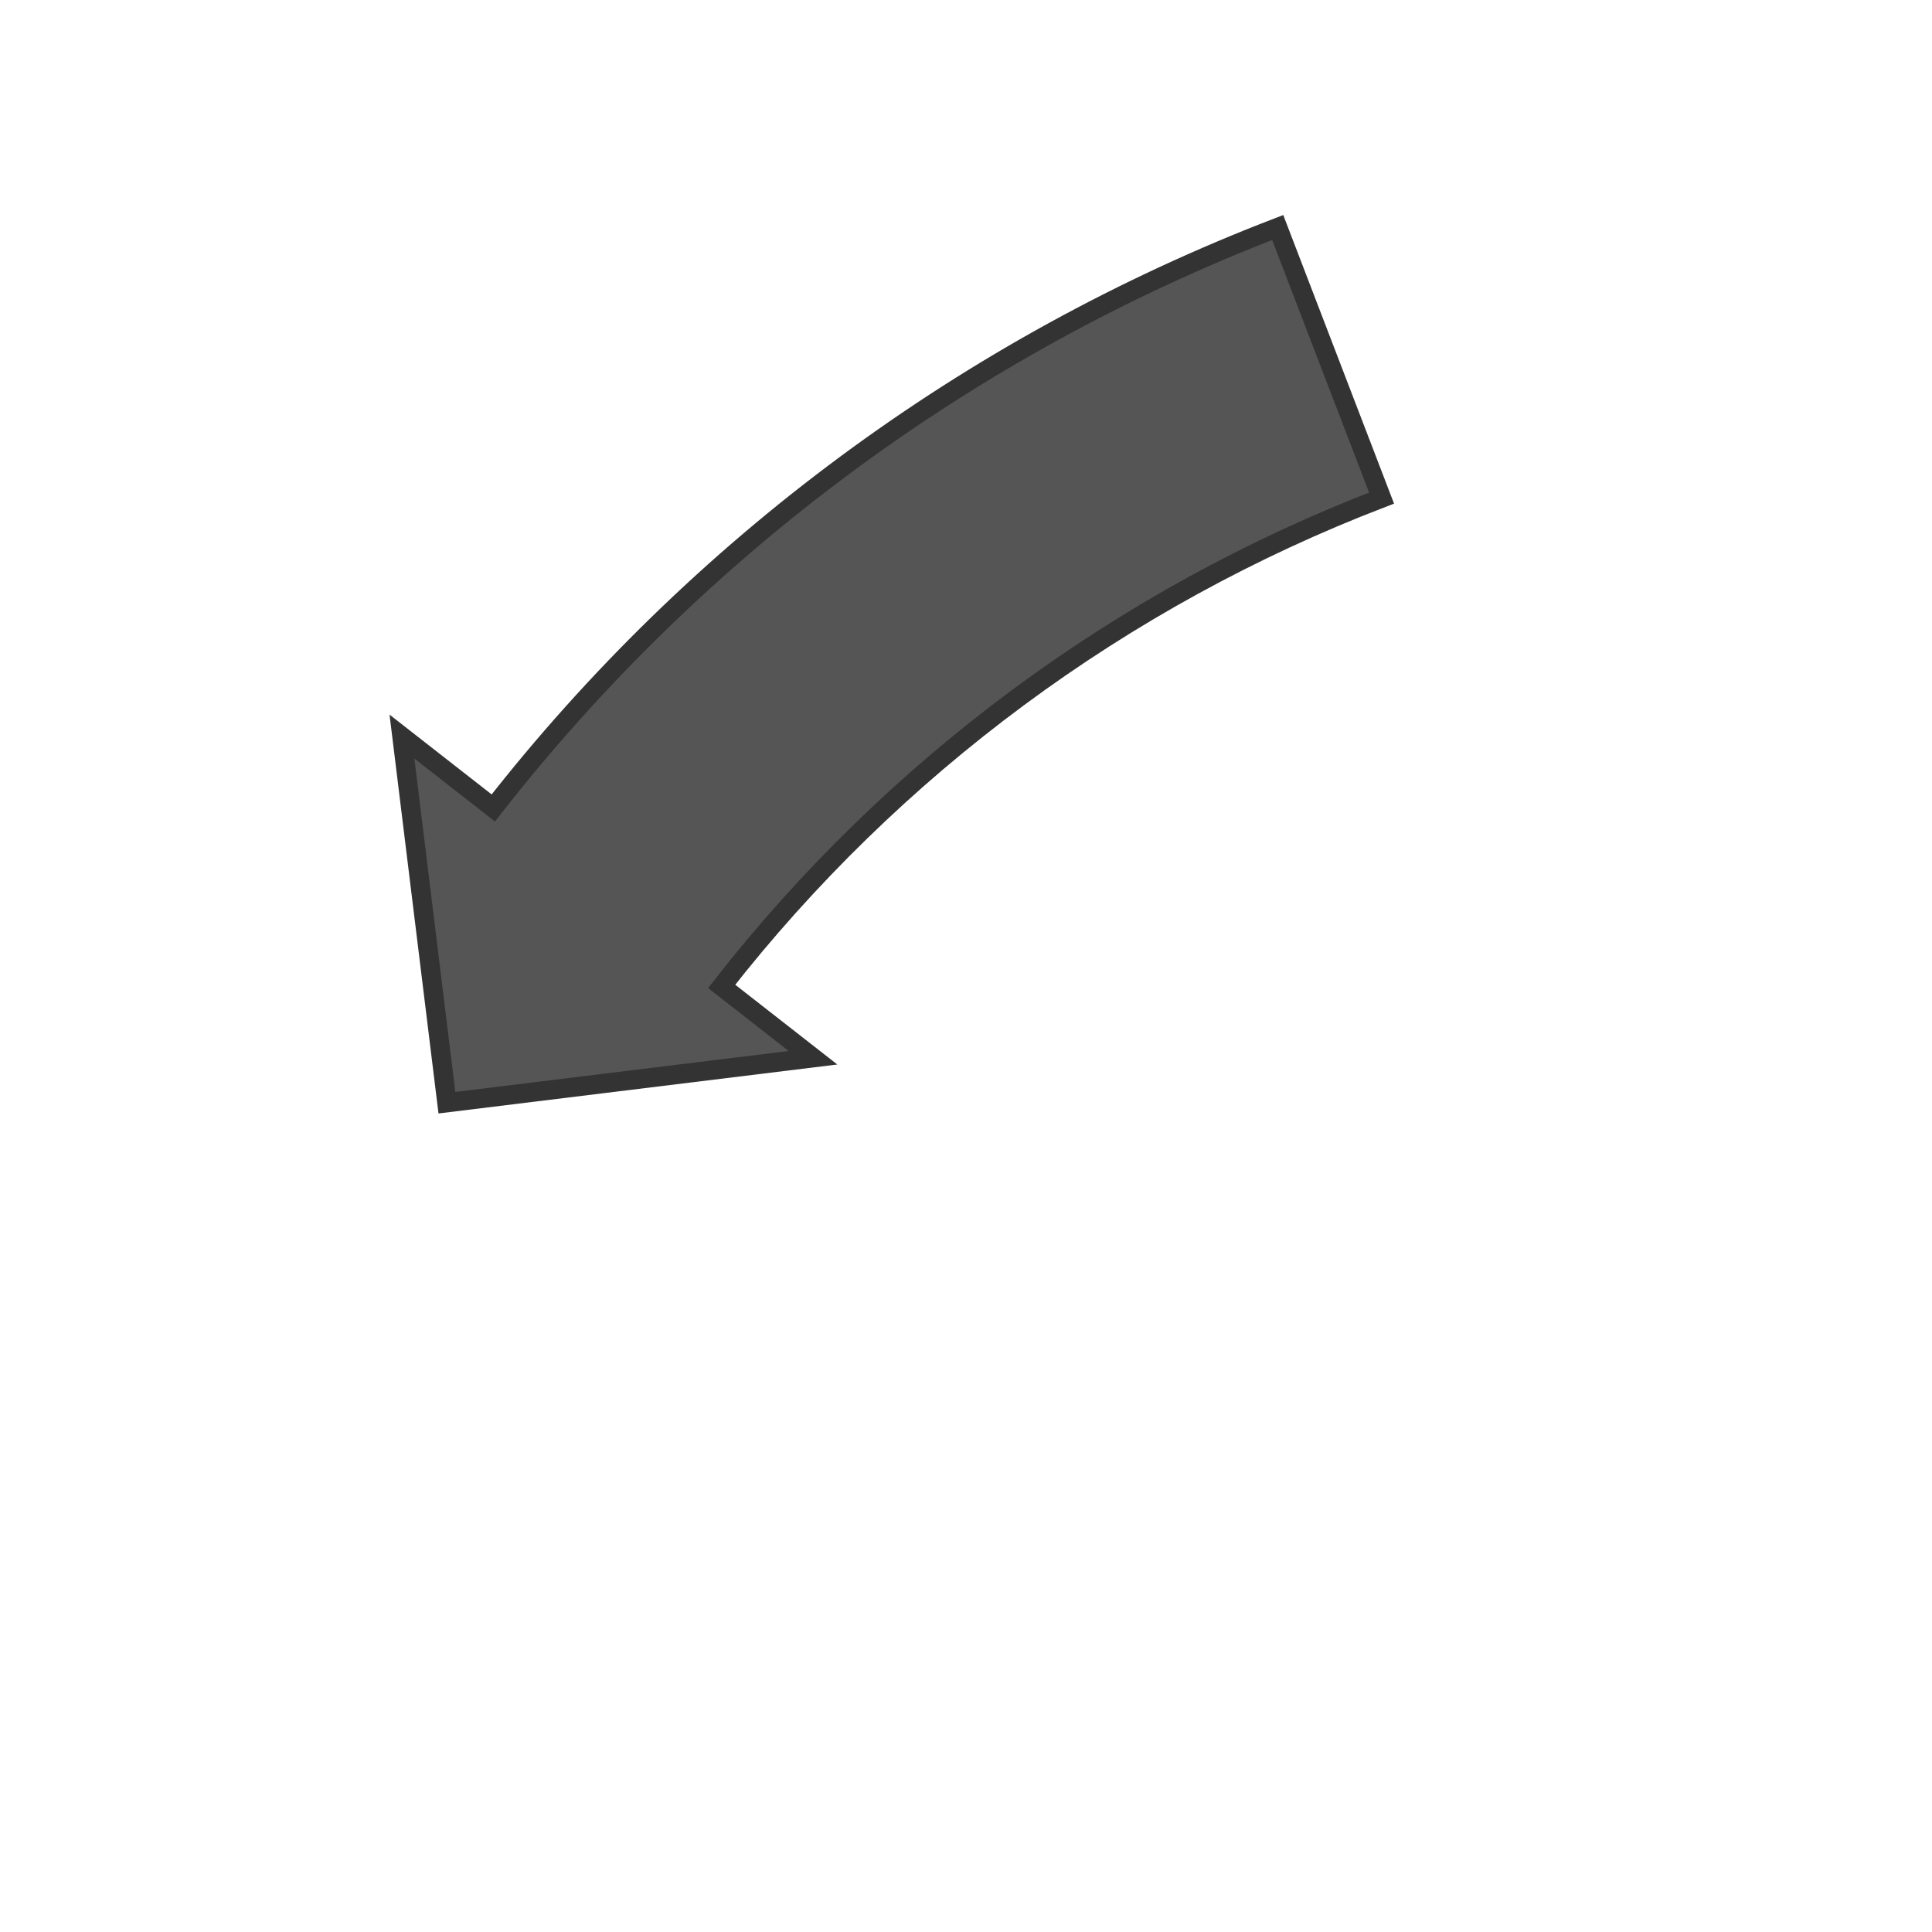
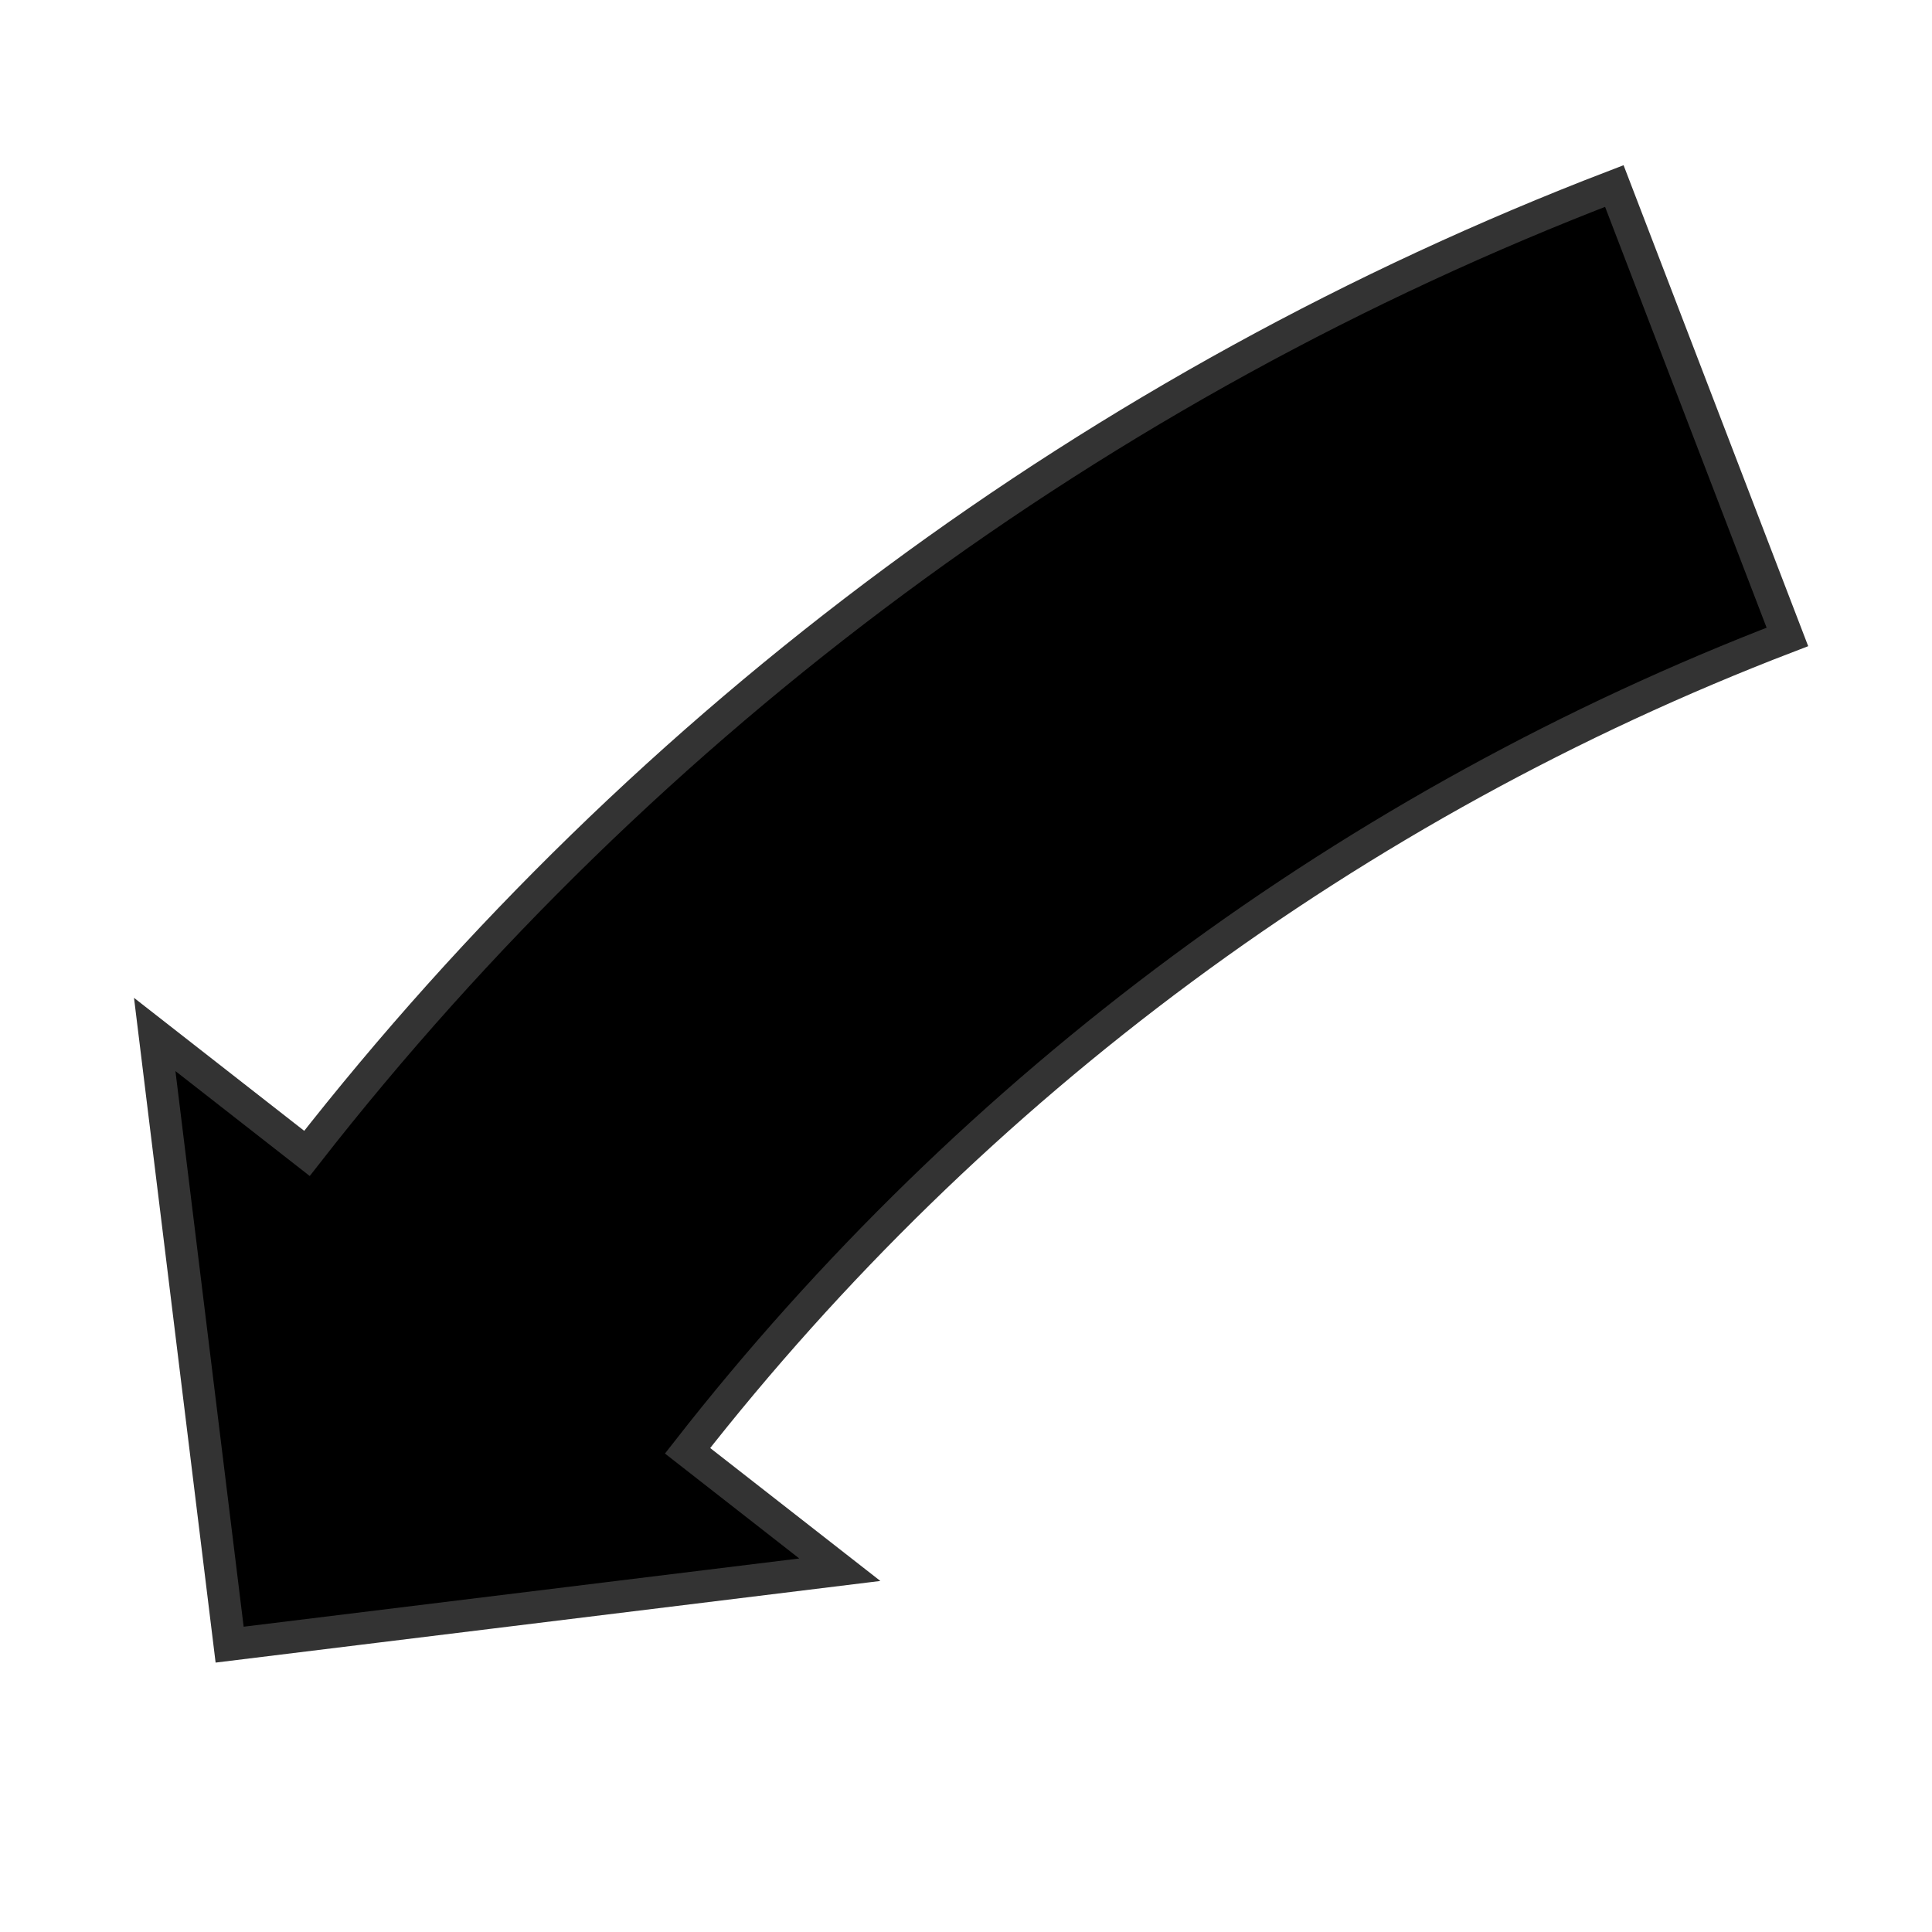
- <svg xmlns="http://www.w3.org/2000/svg" width="200" height="200" viewBox="0 0 200 200">
-   <path d="M 132.268 23.553                         A 189 189 0 0 0 51.066 83.64                         L 41.61 76.252                         L 46.263 114.151                         L 84.162 109.498                         L 74.706 102.11                         A 159 159 0 0 1 143.019 51.561                         Z" fill="#555555" stroke="#333333" stroke-width="2" />
+ <svg xmlns="http://www.w3.org/2000/svg" class="tonic-arrow" width="500" height="500" viewBox="80 30 300 300">
+   <path class="arrow-fill" d="M330.67 58.883A472.5 472.5 0 0 0 127.665 209.1l-23.64 -18.47 11.632 94.75 94.75 -11.635 -23.643 -18.47a397.5 397.5 0 0 1 170.782 -126.375Z" stroke="#333333" stroke-width="5" />
</svg>
